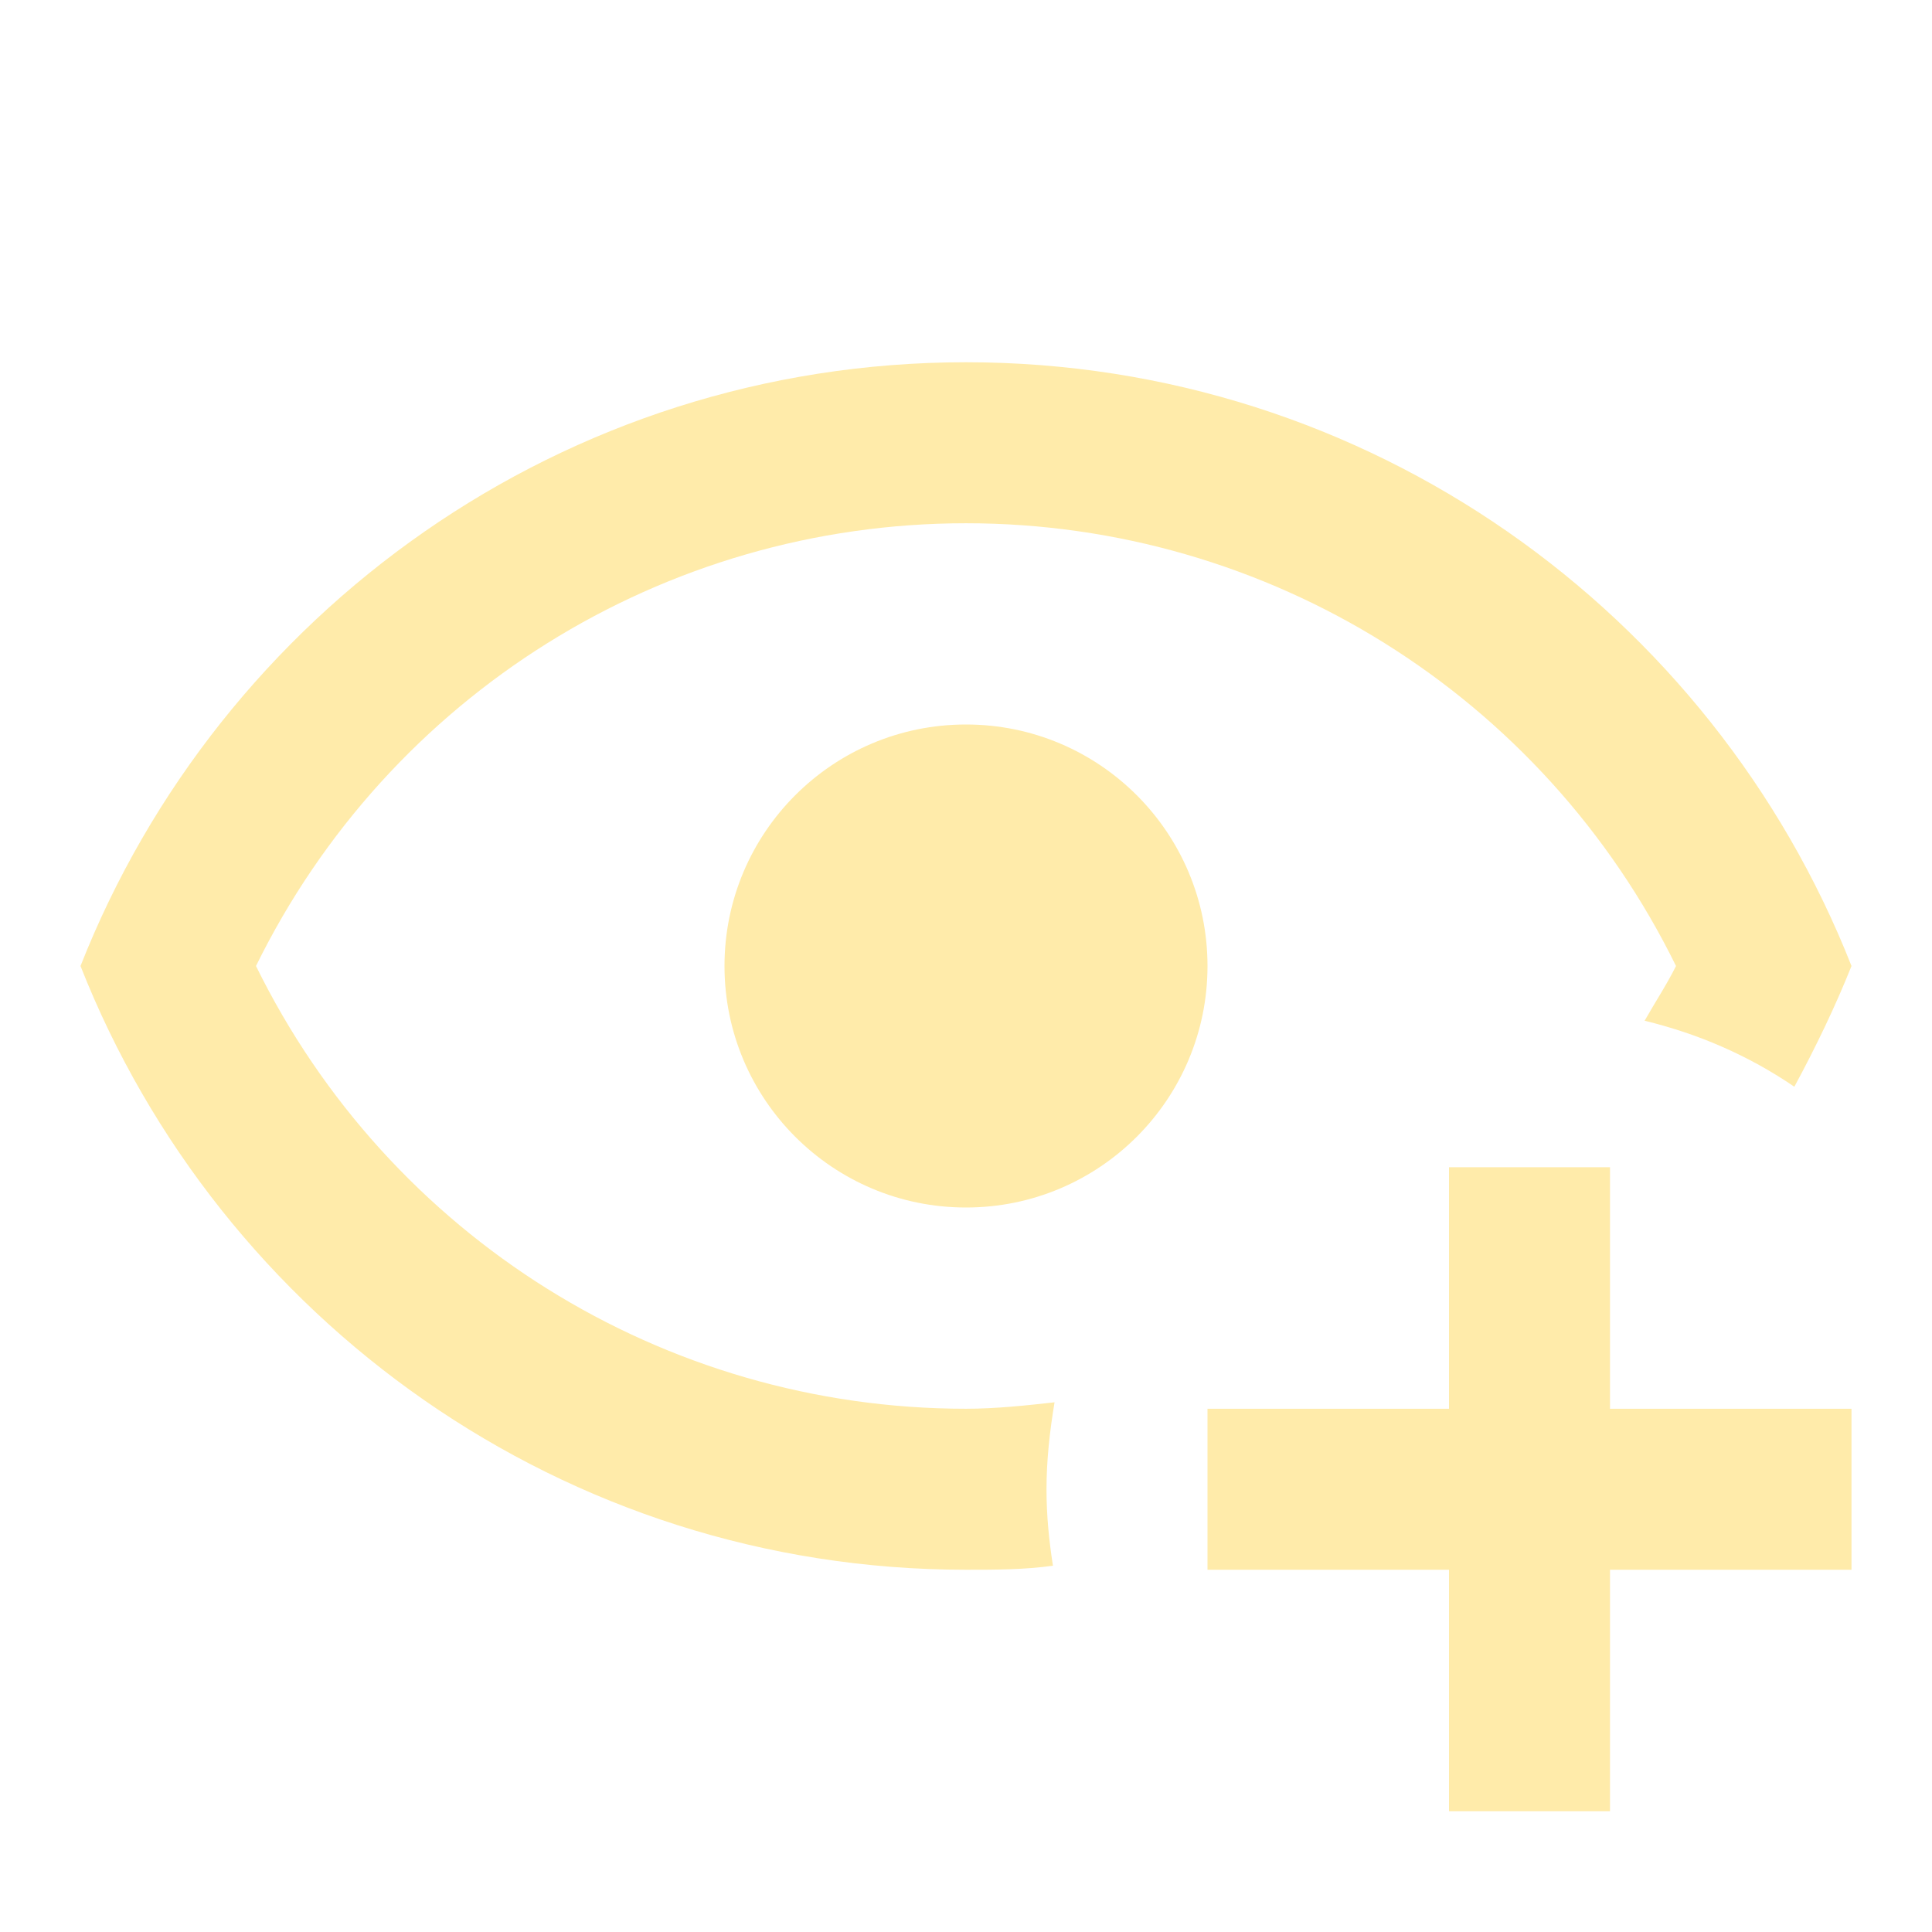
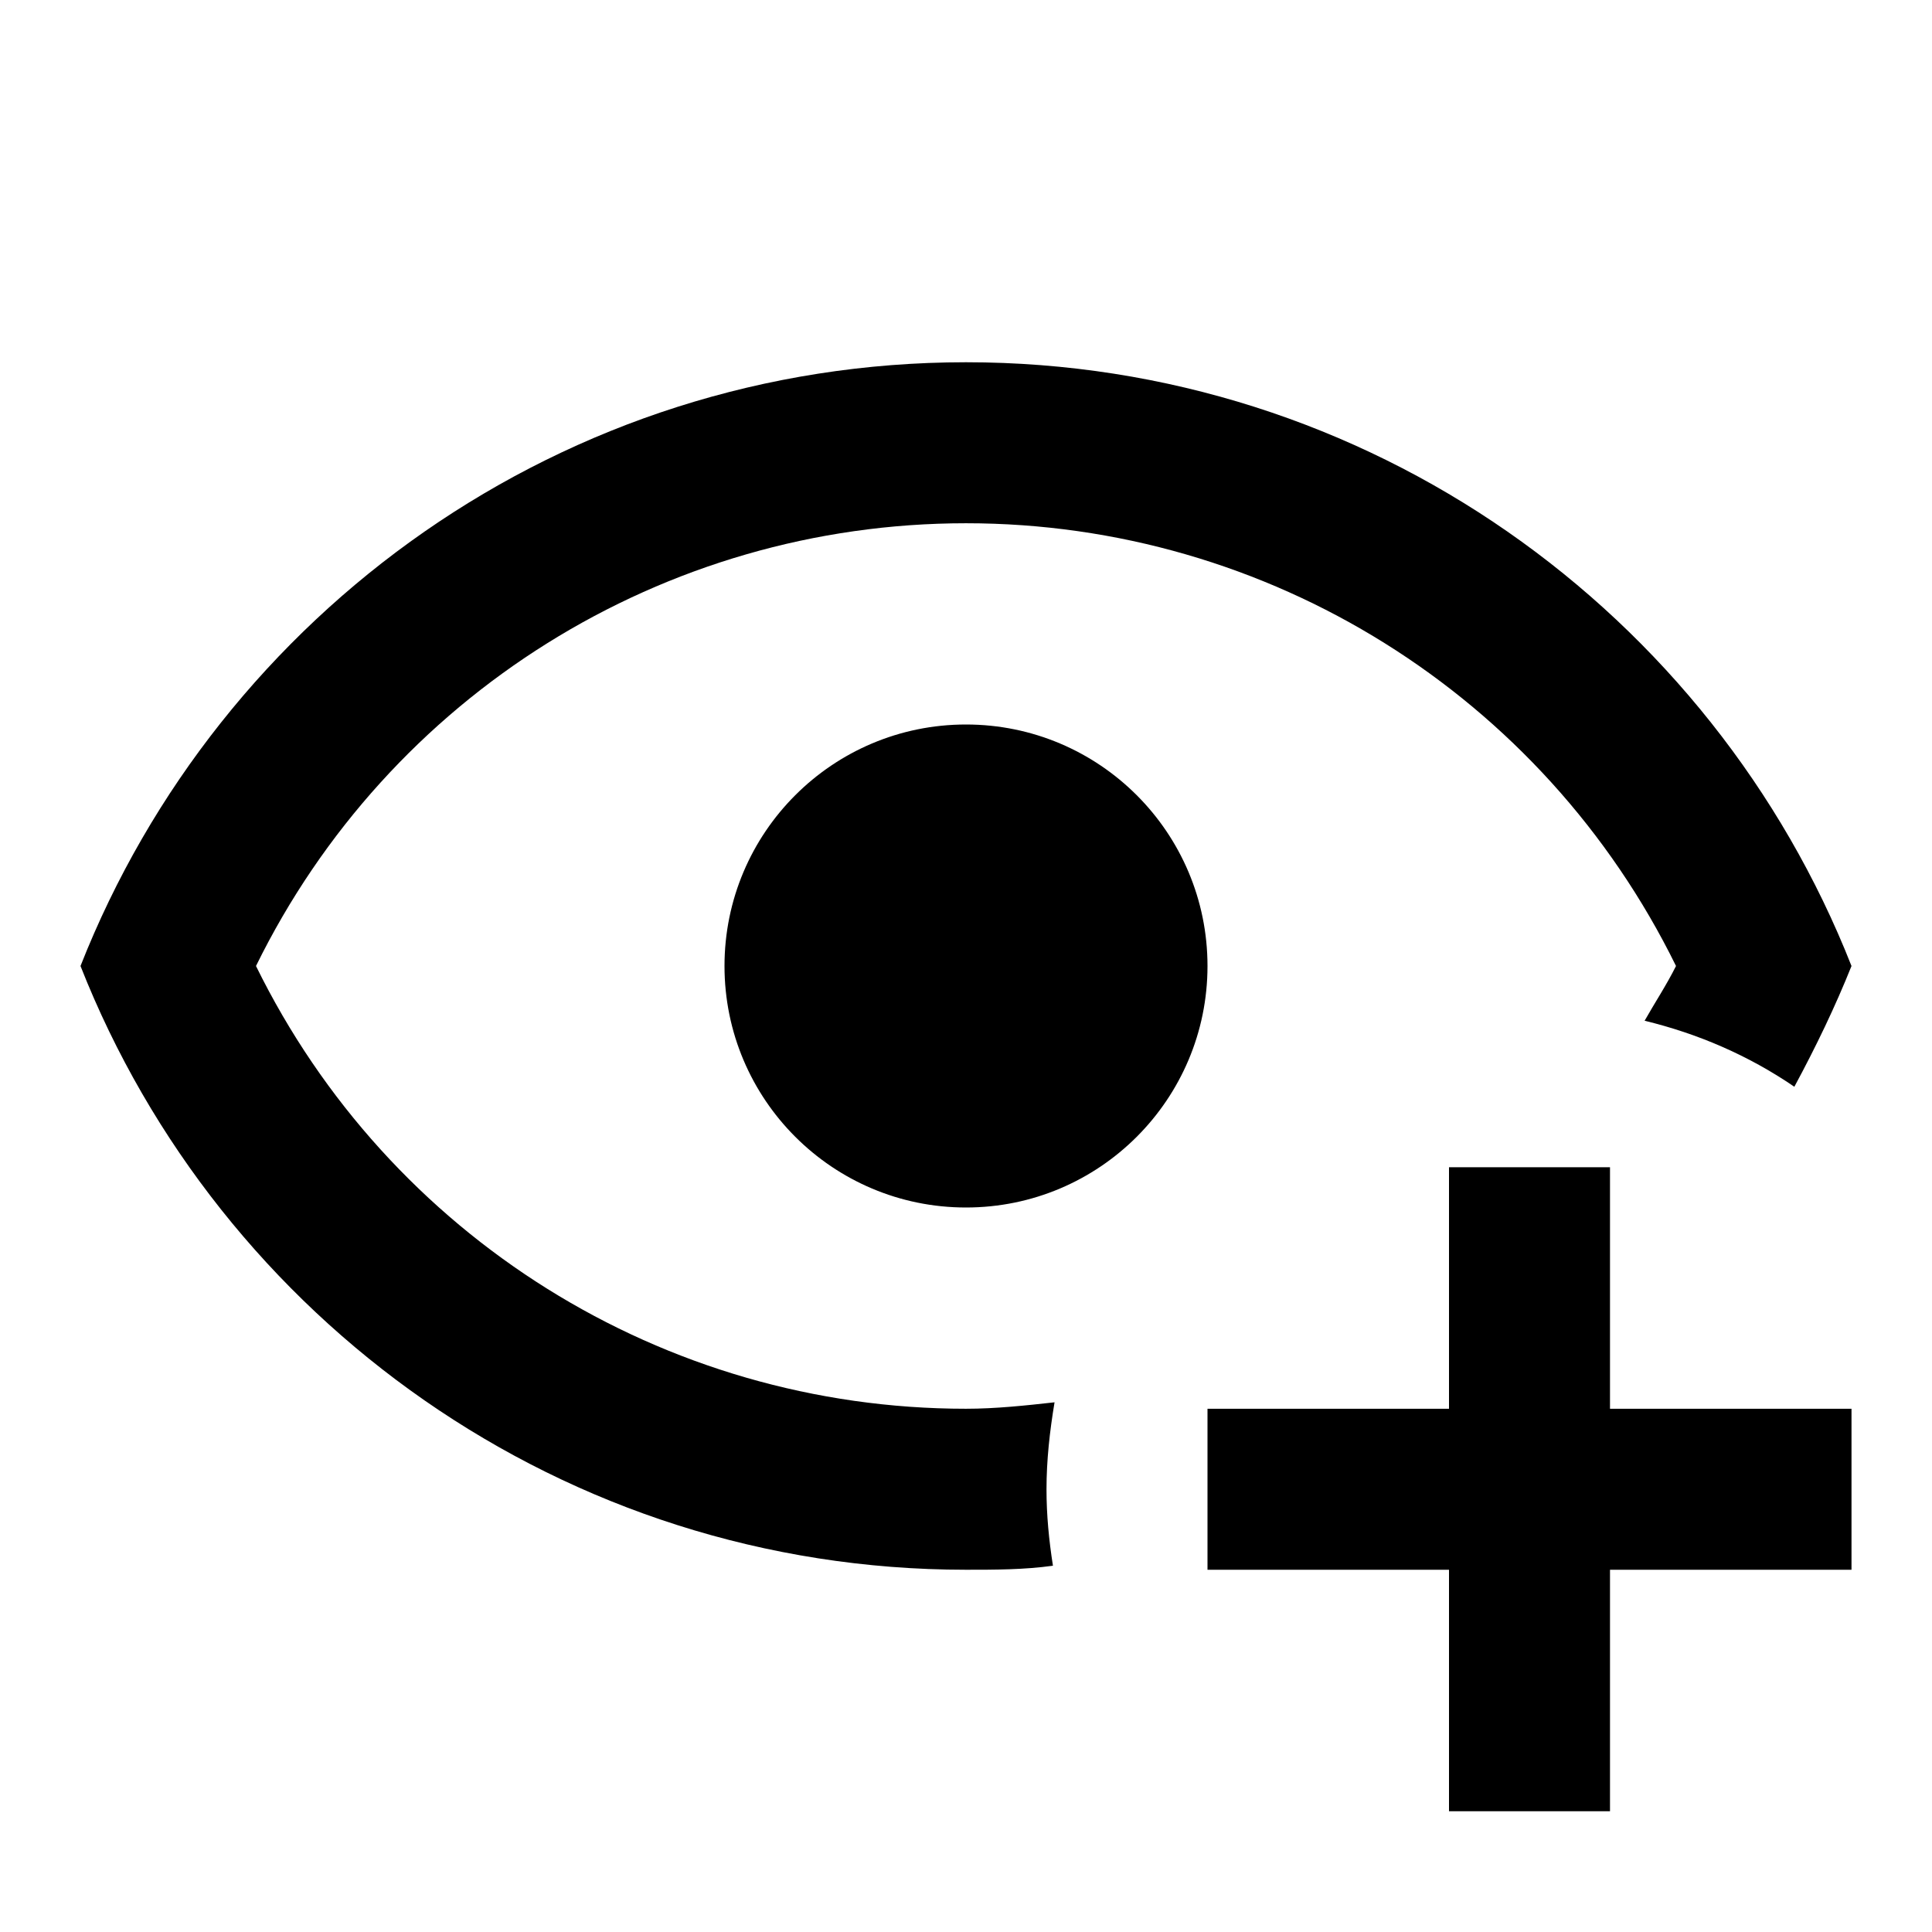
<svg xmlns="http://www.w3.org/2000/svg" viewBox="0 0 24 24">
-   <path fill="#FFEBAA" d="M12,4.5C7,4.5 2.73,7.61 1,12C2.73,16.39 7,19.5 12,19.5C12.36,19.5 12.72,19.5 13.08,19.45C13.03,19.13 13,18.82 13,18.5C13,18.14 13.04,17.78 13.1,17.42C12.74,17.46 12.37,17.5 12,17.5C8.24,17.5 4.83,15.36 3.18,12C4.83,8.64 8.24,6.5 12,6.5C15.76,6.5 19.17,8.64 20.82,12C20.7,12.24 20.56,12.45 20.43,12.68C21.09,12.84 21.72,13.11 22.29,13.5C22.56,13 22.8,12.5 23,12C21.27,7.61 17,4.5 12,4.5M12,9A3,3 0 0,0 9,12A3,3 0 0,0 12,15A3,3 0 0,0 15,12A3,3 0 0,0 12,9M18,14.5V17.5H15V19.5H18V22.5H20V19.5H23V17.5H20V14.5H18Z" />
+   <path fill="#000000" d="M12,4.5C7,4.5 2.73,7.61 1,12C2.73,16.39 7,19.5 12,19.5C12.36,19.5 12.72,19.5 13.08,19.45C13.03,19.13 13,18.82 13,18.5C13,18.14 13.04,17.78 13.1,17.42C12.74,17.46 12.37,17.5 12,17.5C8.24,17.5 4.83,15.36 3.18,12C4.83,8.64 8.24,6.5 12,6.5C15.76,6.5 19.17,8.64 20.82,12C20.7,12.24 20.56,12.45 20.43,12.68C21.09,12.84 21.72,13.11 22.29,13.5C22.56,13 22.8,12.5 23,12C21.27,7.61 17,4.5 12,4.5M12,9A3,3 0 0,0 9,12A3,3 0 0,0 12,15A3,3 0 0,0 15,12A3,3 0 0,0 12,9M18,14.5V17.5H15V19.5H18V22.5H20V19.5H23V17.5H20V14.5H18Z" />
</svg>
